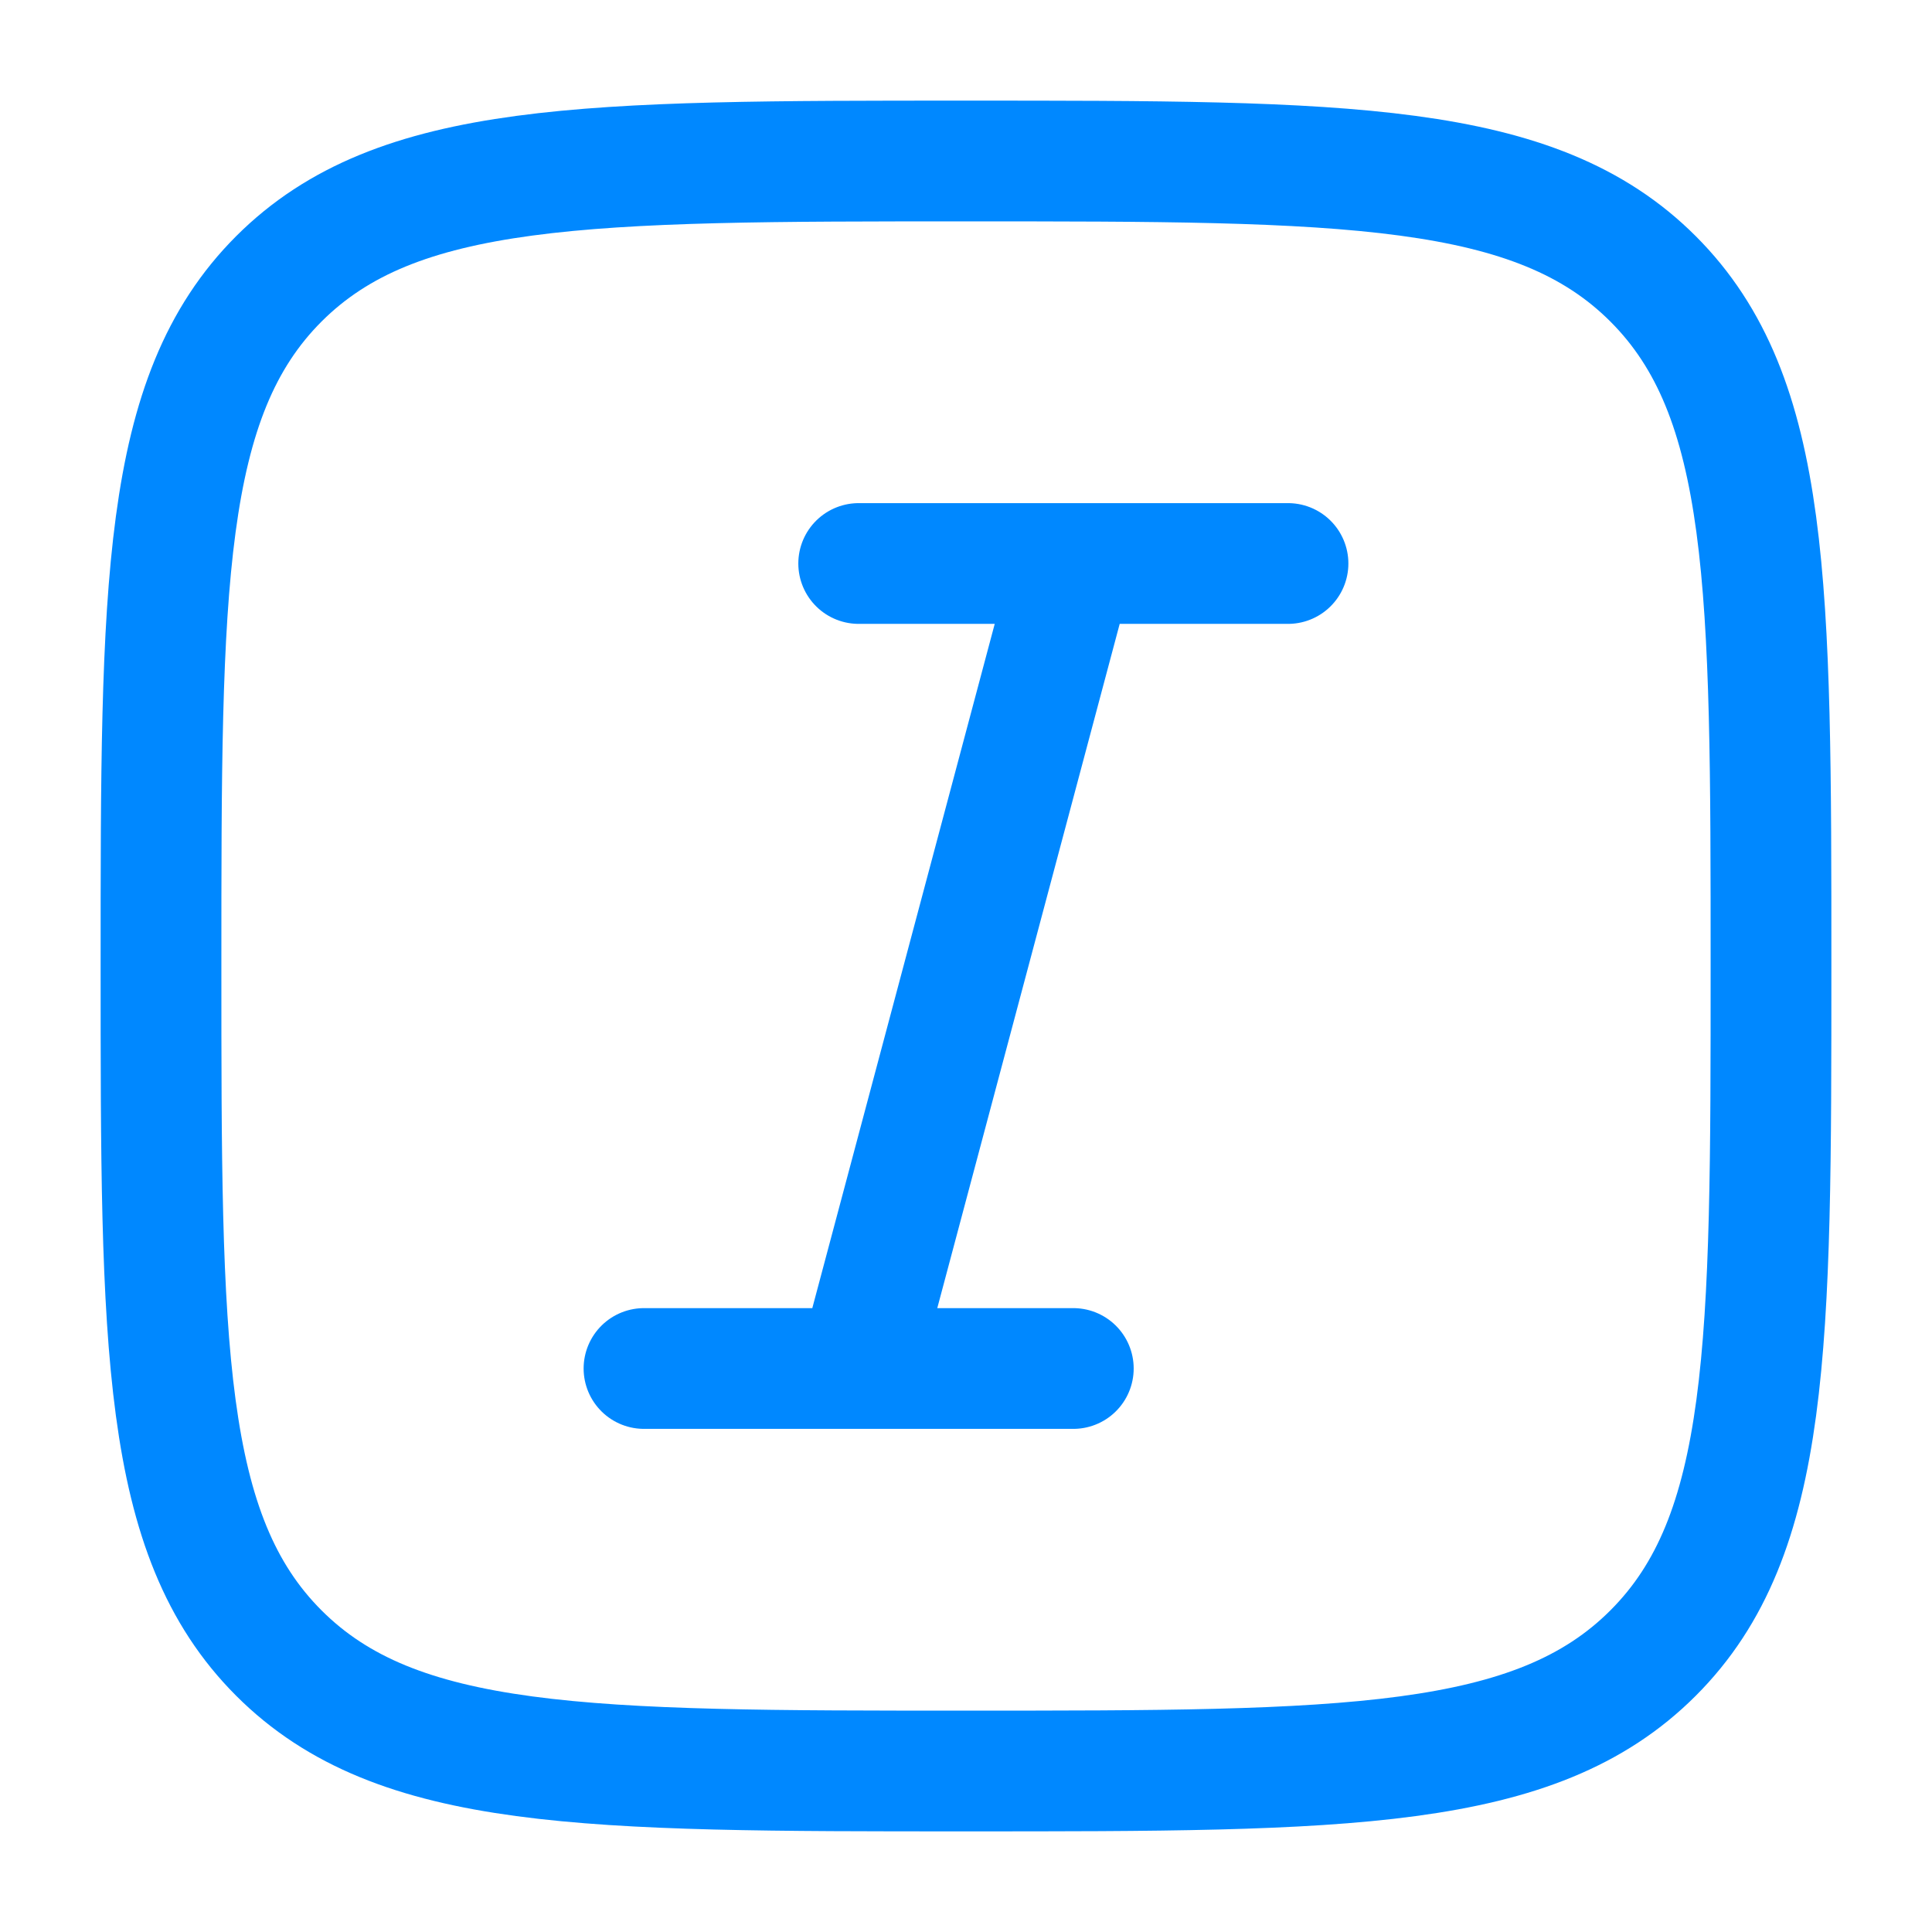
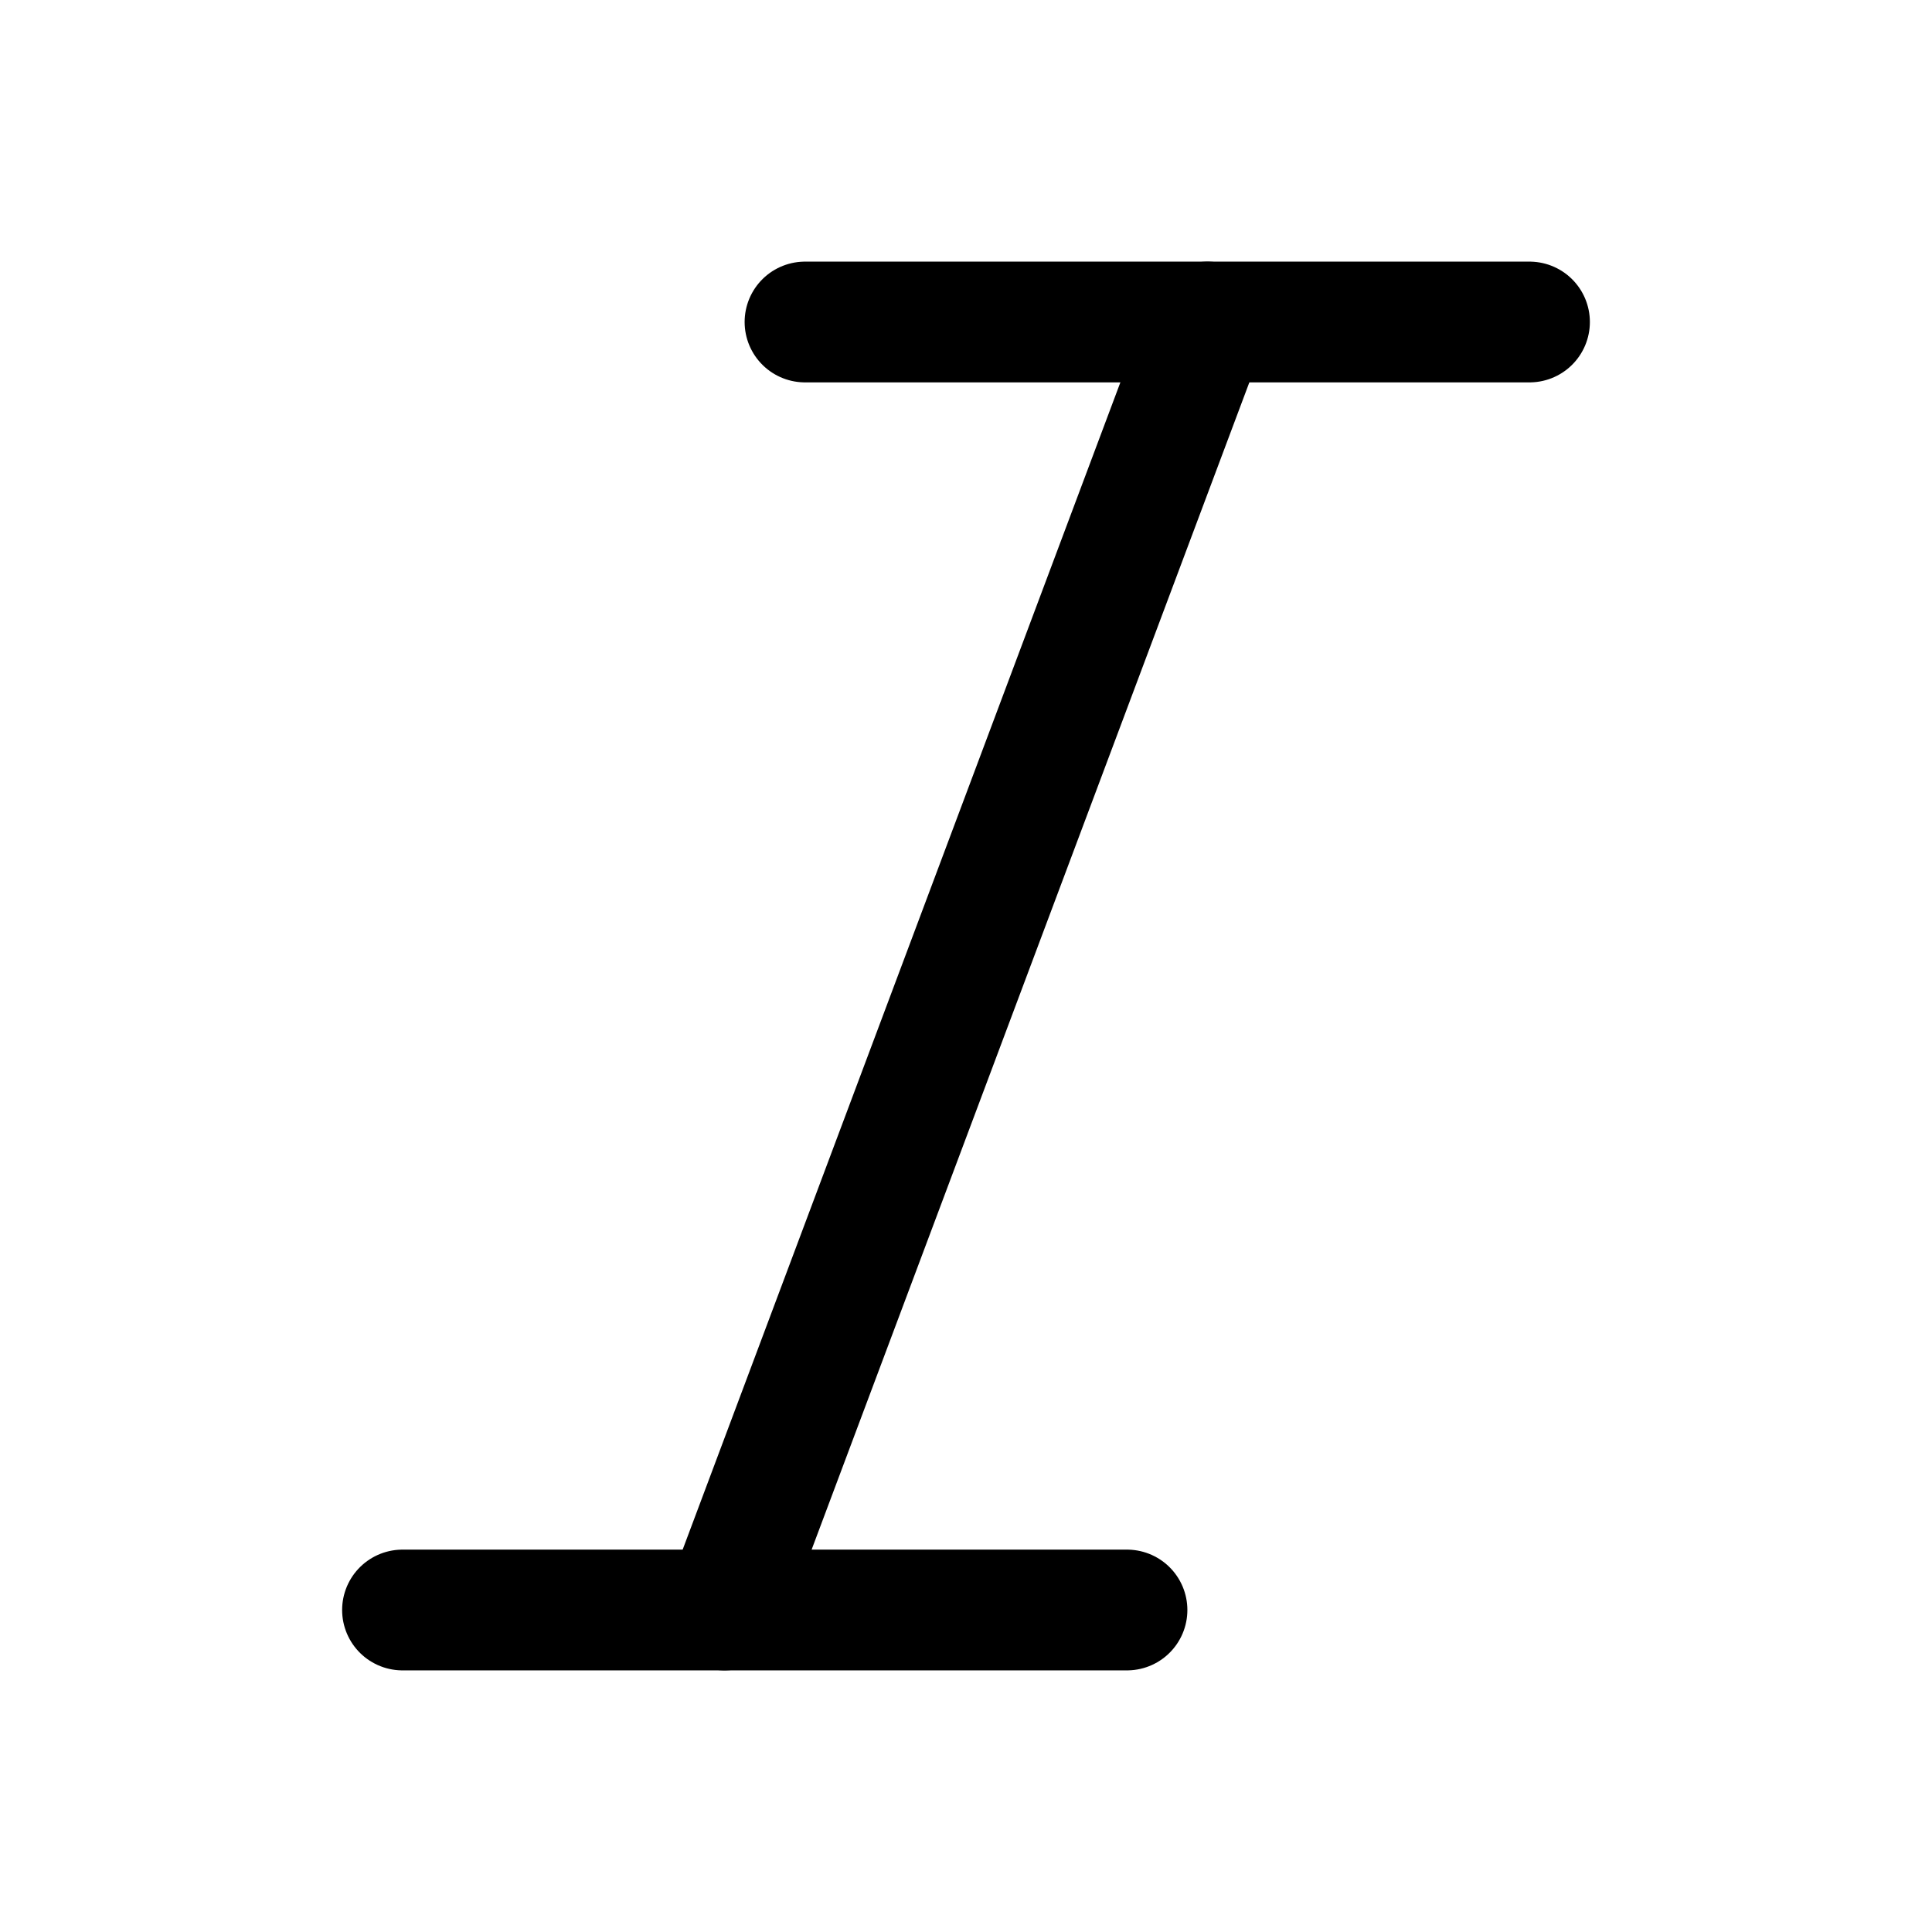
<svg xmlns="http://www.w3.org/2000/svg" width="24" height="24" viewBox="0 0 24 24" fill="none">
-   <path d="M2 12C2 7.286 2 4.929 3.464 3.464C4.929 2 7.286 2 12 2C16.714 2 19.071 2 20.535 3.464C22 4.929 22 7.286 22 12C22 16.714 22 19.071 20.535 20.535C19.071 22 16.714 22 12 22C7.286 22 4.929 22 3.464 20.535C2 19.071 2 16.714 2 12Z" stroke="#0088FF" stroke-width="1.5" />
-   <path d="M8 17H13.333M10.667 7H16M10.667 17L13.333 7" stroke="#0088FF" stroke-width="1.5" stroke-linecap="round" stroke-linejoin="round" />
+   <path d="M19 4H10" stroke="currentColor" stroke-width="1.5" stroke-linecap="round" stroke-linejoin="round" />
+   <path d="M14 20H5" stroke="currentColor" stroke-width="1.5" stroke-linecap="round" stroke-linejoin="round" />
+   <path d="M15 4L9 20" stroke="currentColor" stroke-width="1.5" stroke-linecap="round" stroke-linejoin="round" />
</svg>
